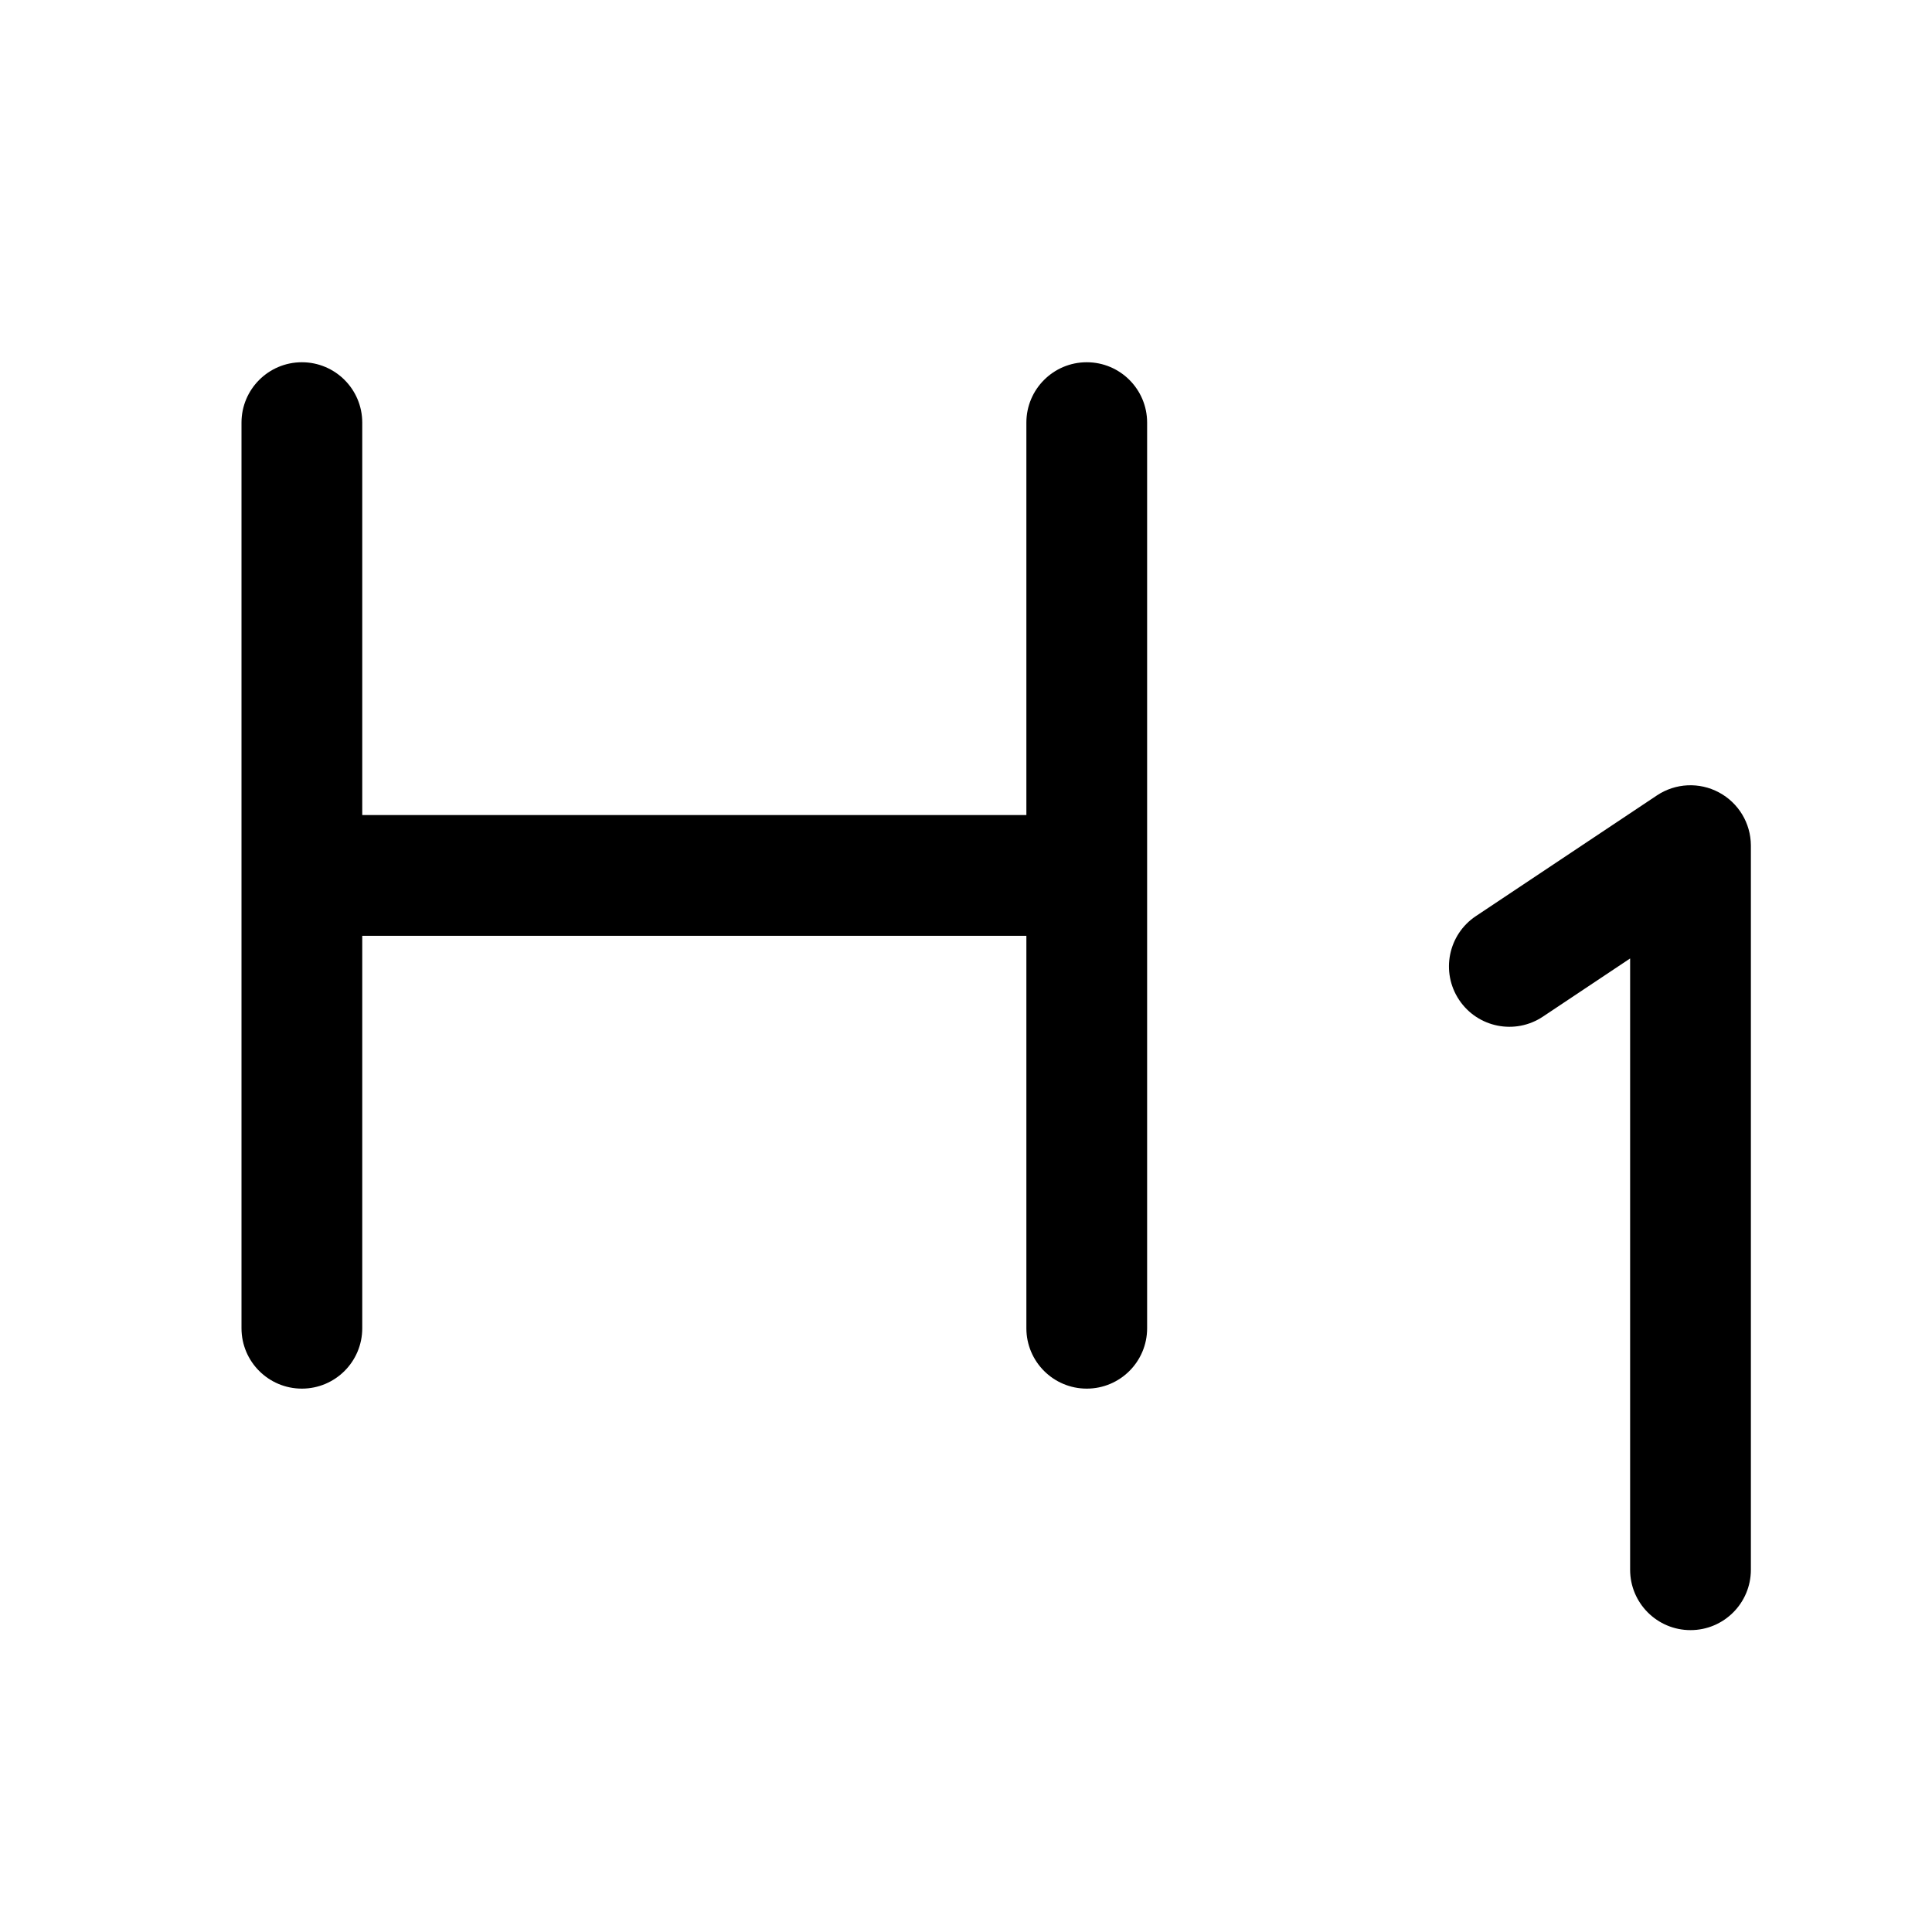
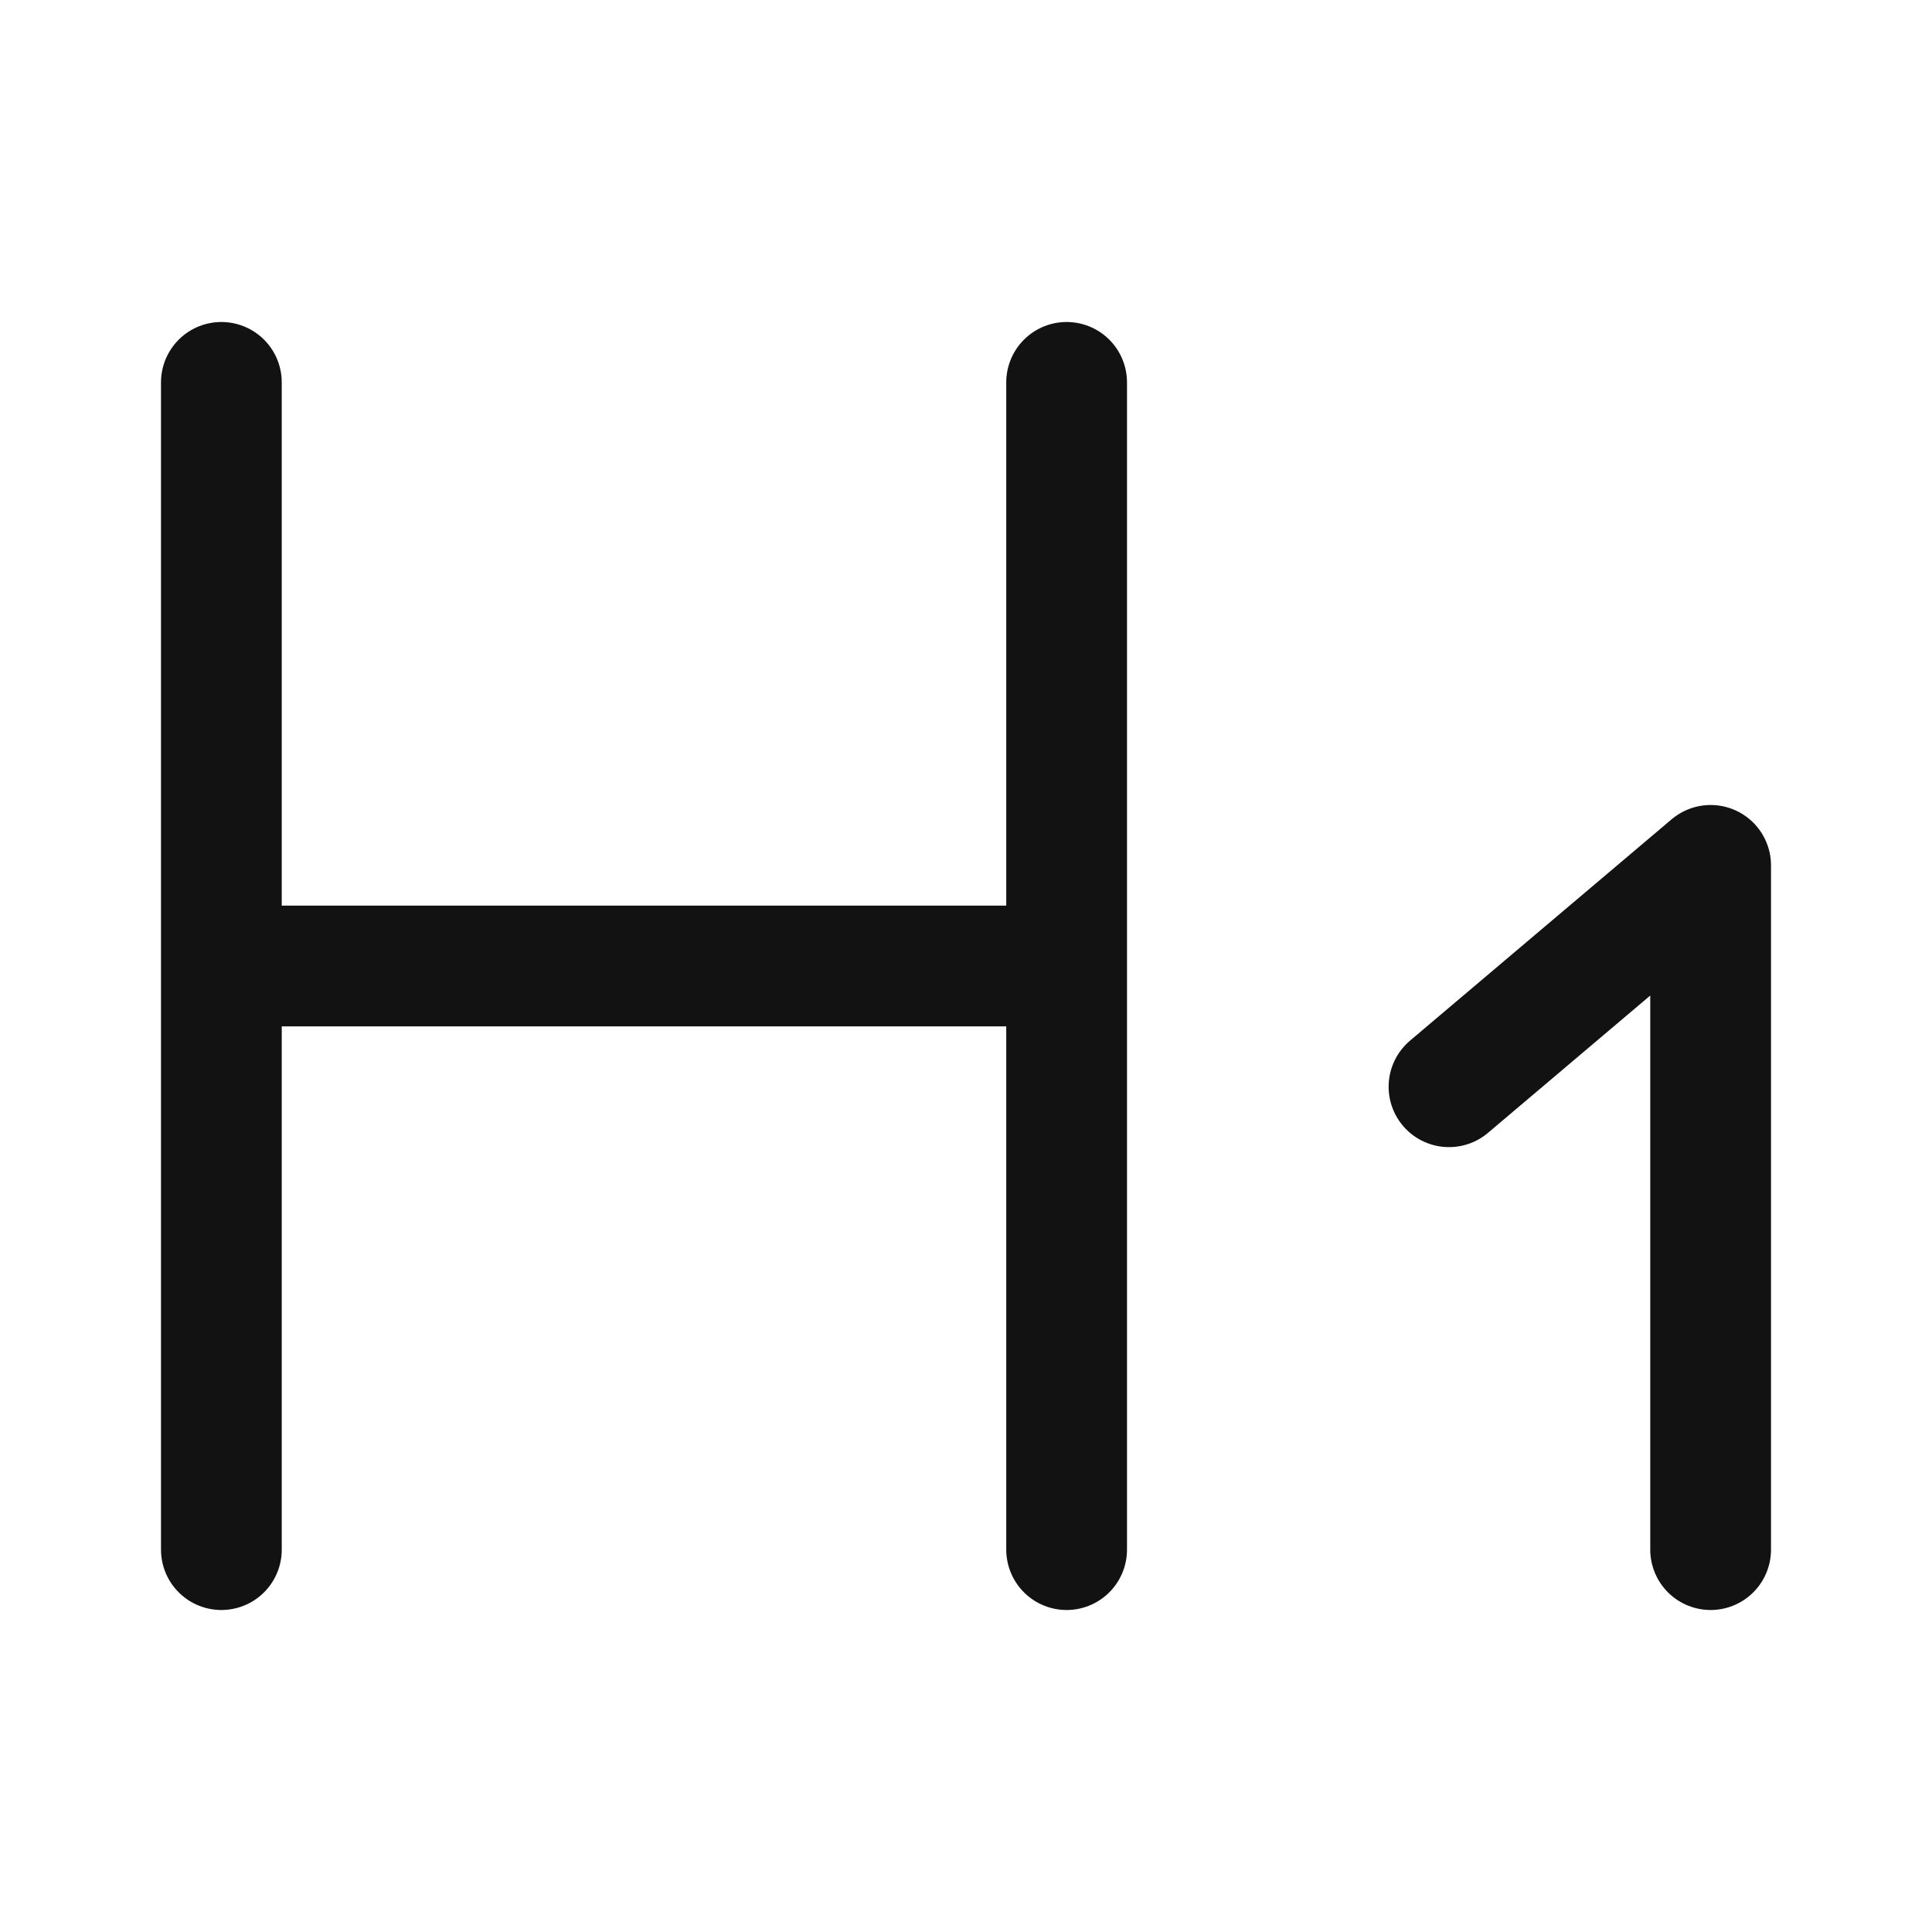
- <svg xmlns="http://www.w3.org/2000/svg" width="24" height="24" fill="#000000" viewBox="0 0 256 256">
-   <path d="M152,56V176a8,8,0,0,1-16,0V124H48v52a8,8,0,0,1-16,0V56a8,8,0,0,1,16,0v52h88V56a8,8,0,0,1,16,0Zm75.77,49a8,8,0,0,0-8.21.39l-24,16a8,8,0,1,0,8.88,13.32L216,127V208a8,8,0,0,0,16,0V112A8,8,0,0,0,227.77,105Z" />
+ <svg xmlns="http://www.w3.org/2000/svg" width="24" height="24" viewBox="0 0 24 24" fill="none">
+   <path d="M2.75 4.75V12M2.75 12V19.25M2.75 12H13.25M13.25 4.75V12M13.25 12V19.25M18 13.5L21.25 10.75V19.25" stroke-width="1.5" stroke-linecap="round" stroke-linejoin="round" stroke="#121212" />
</svg>
